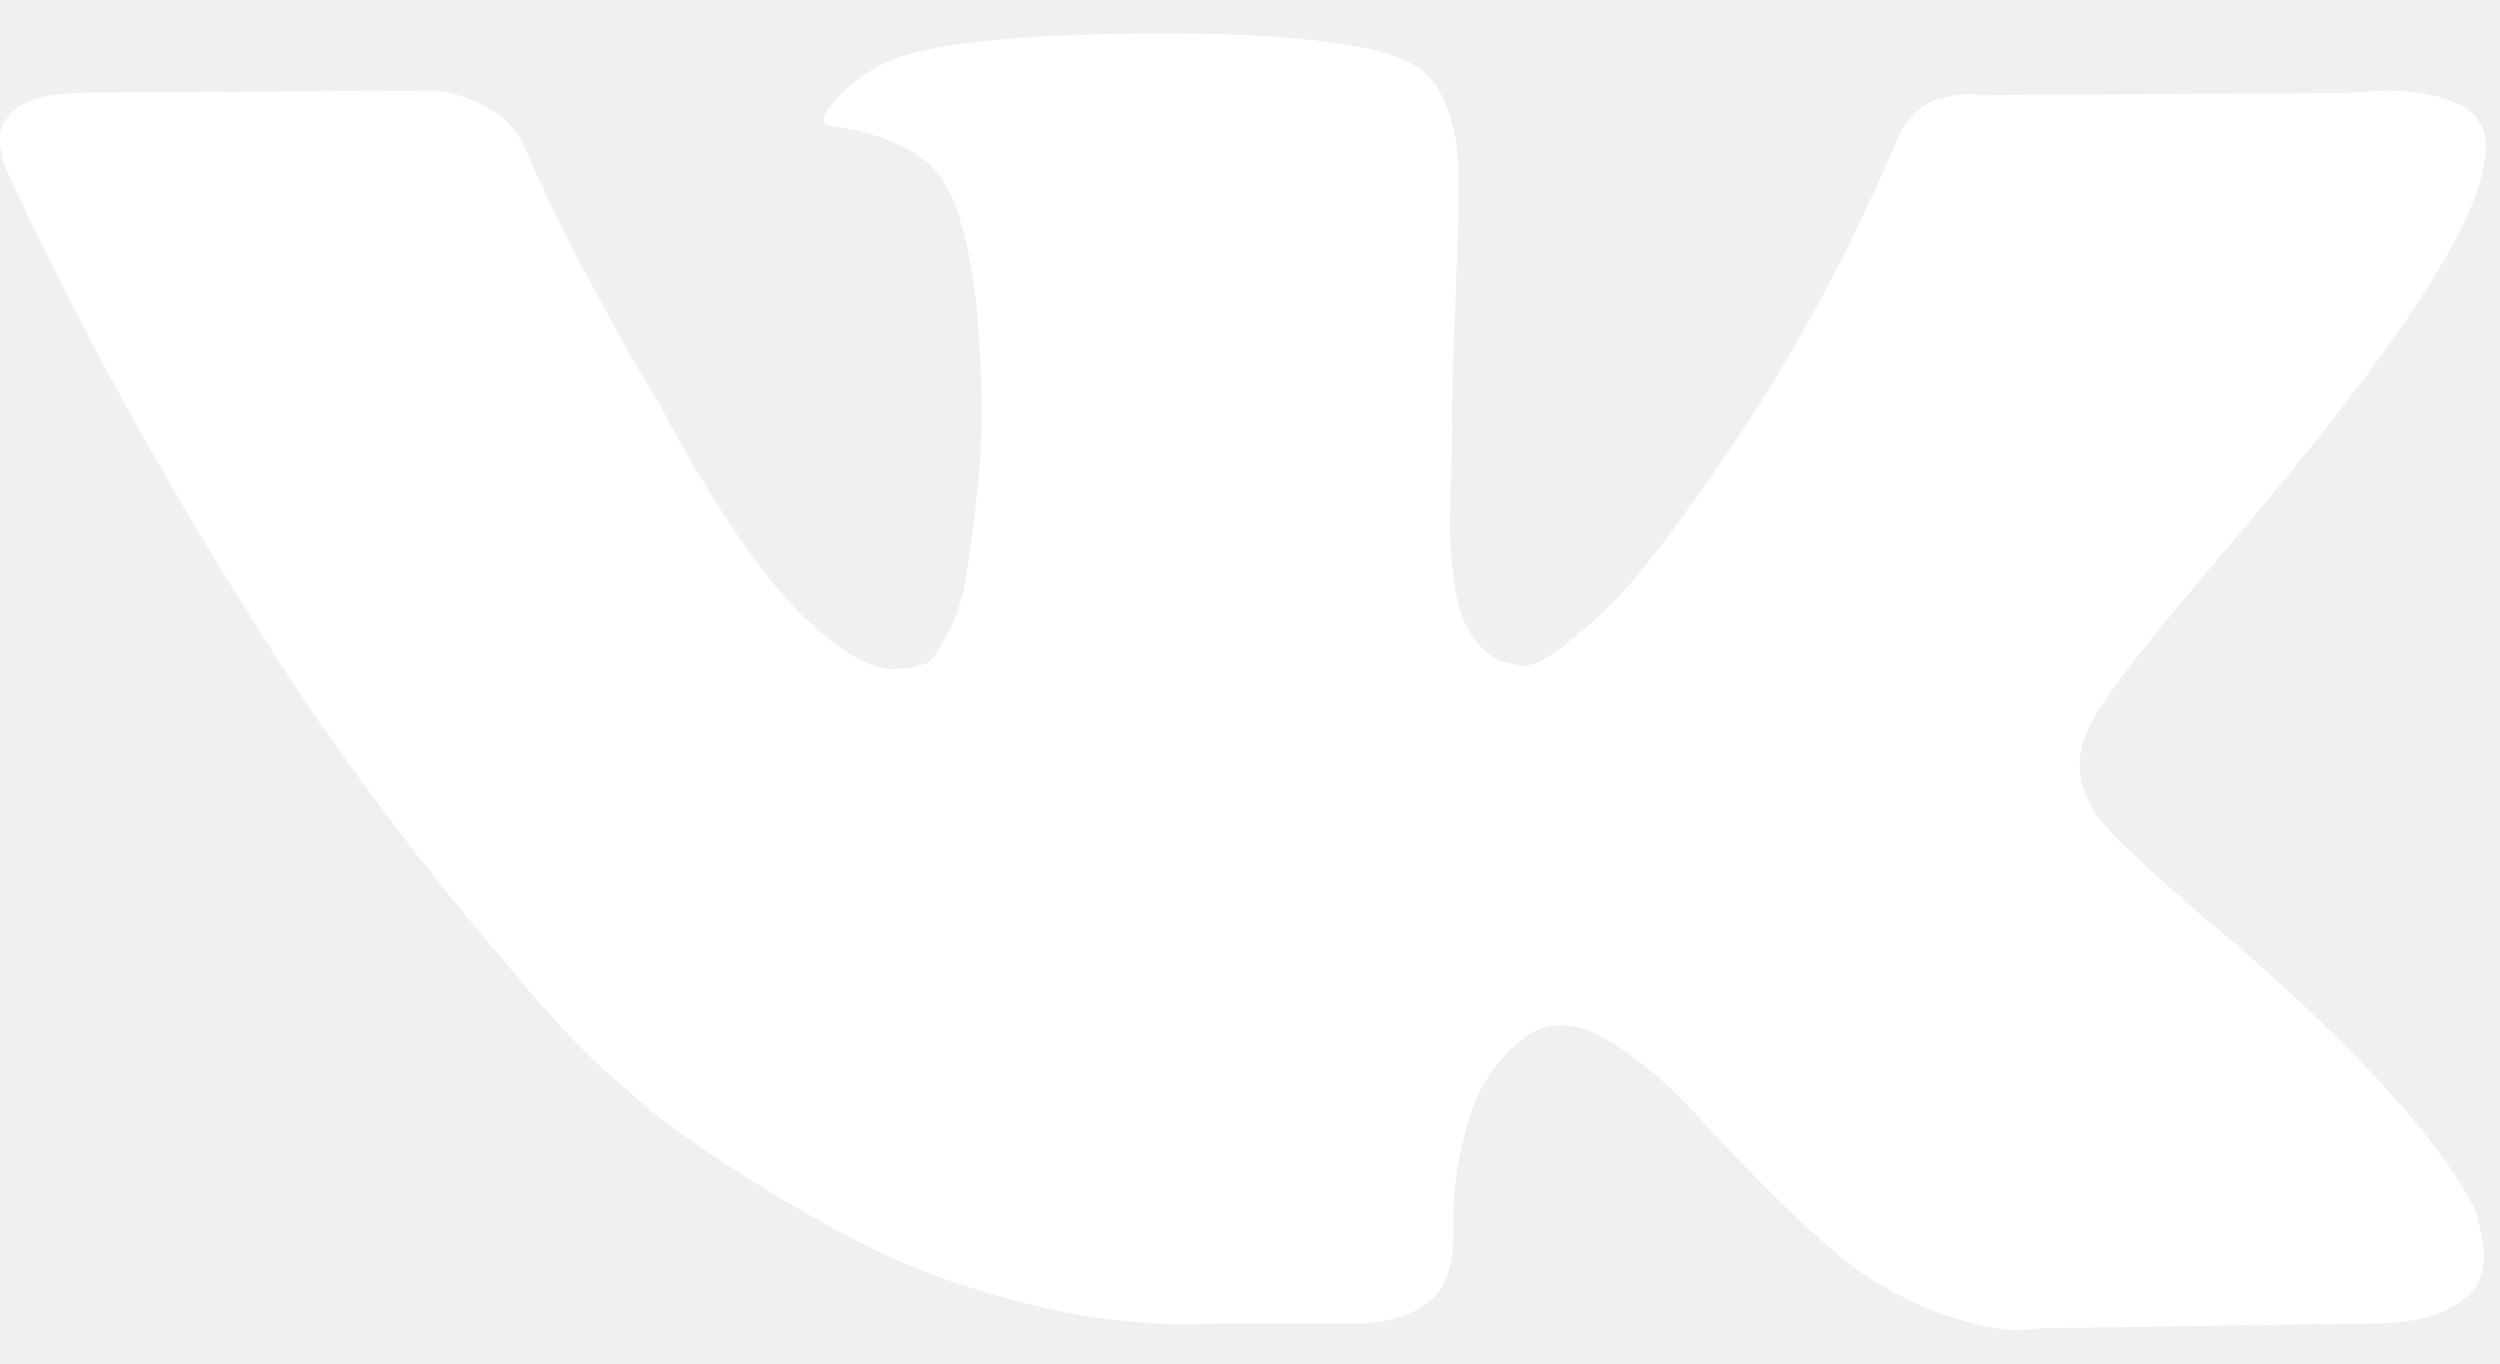
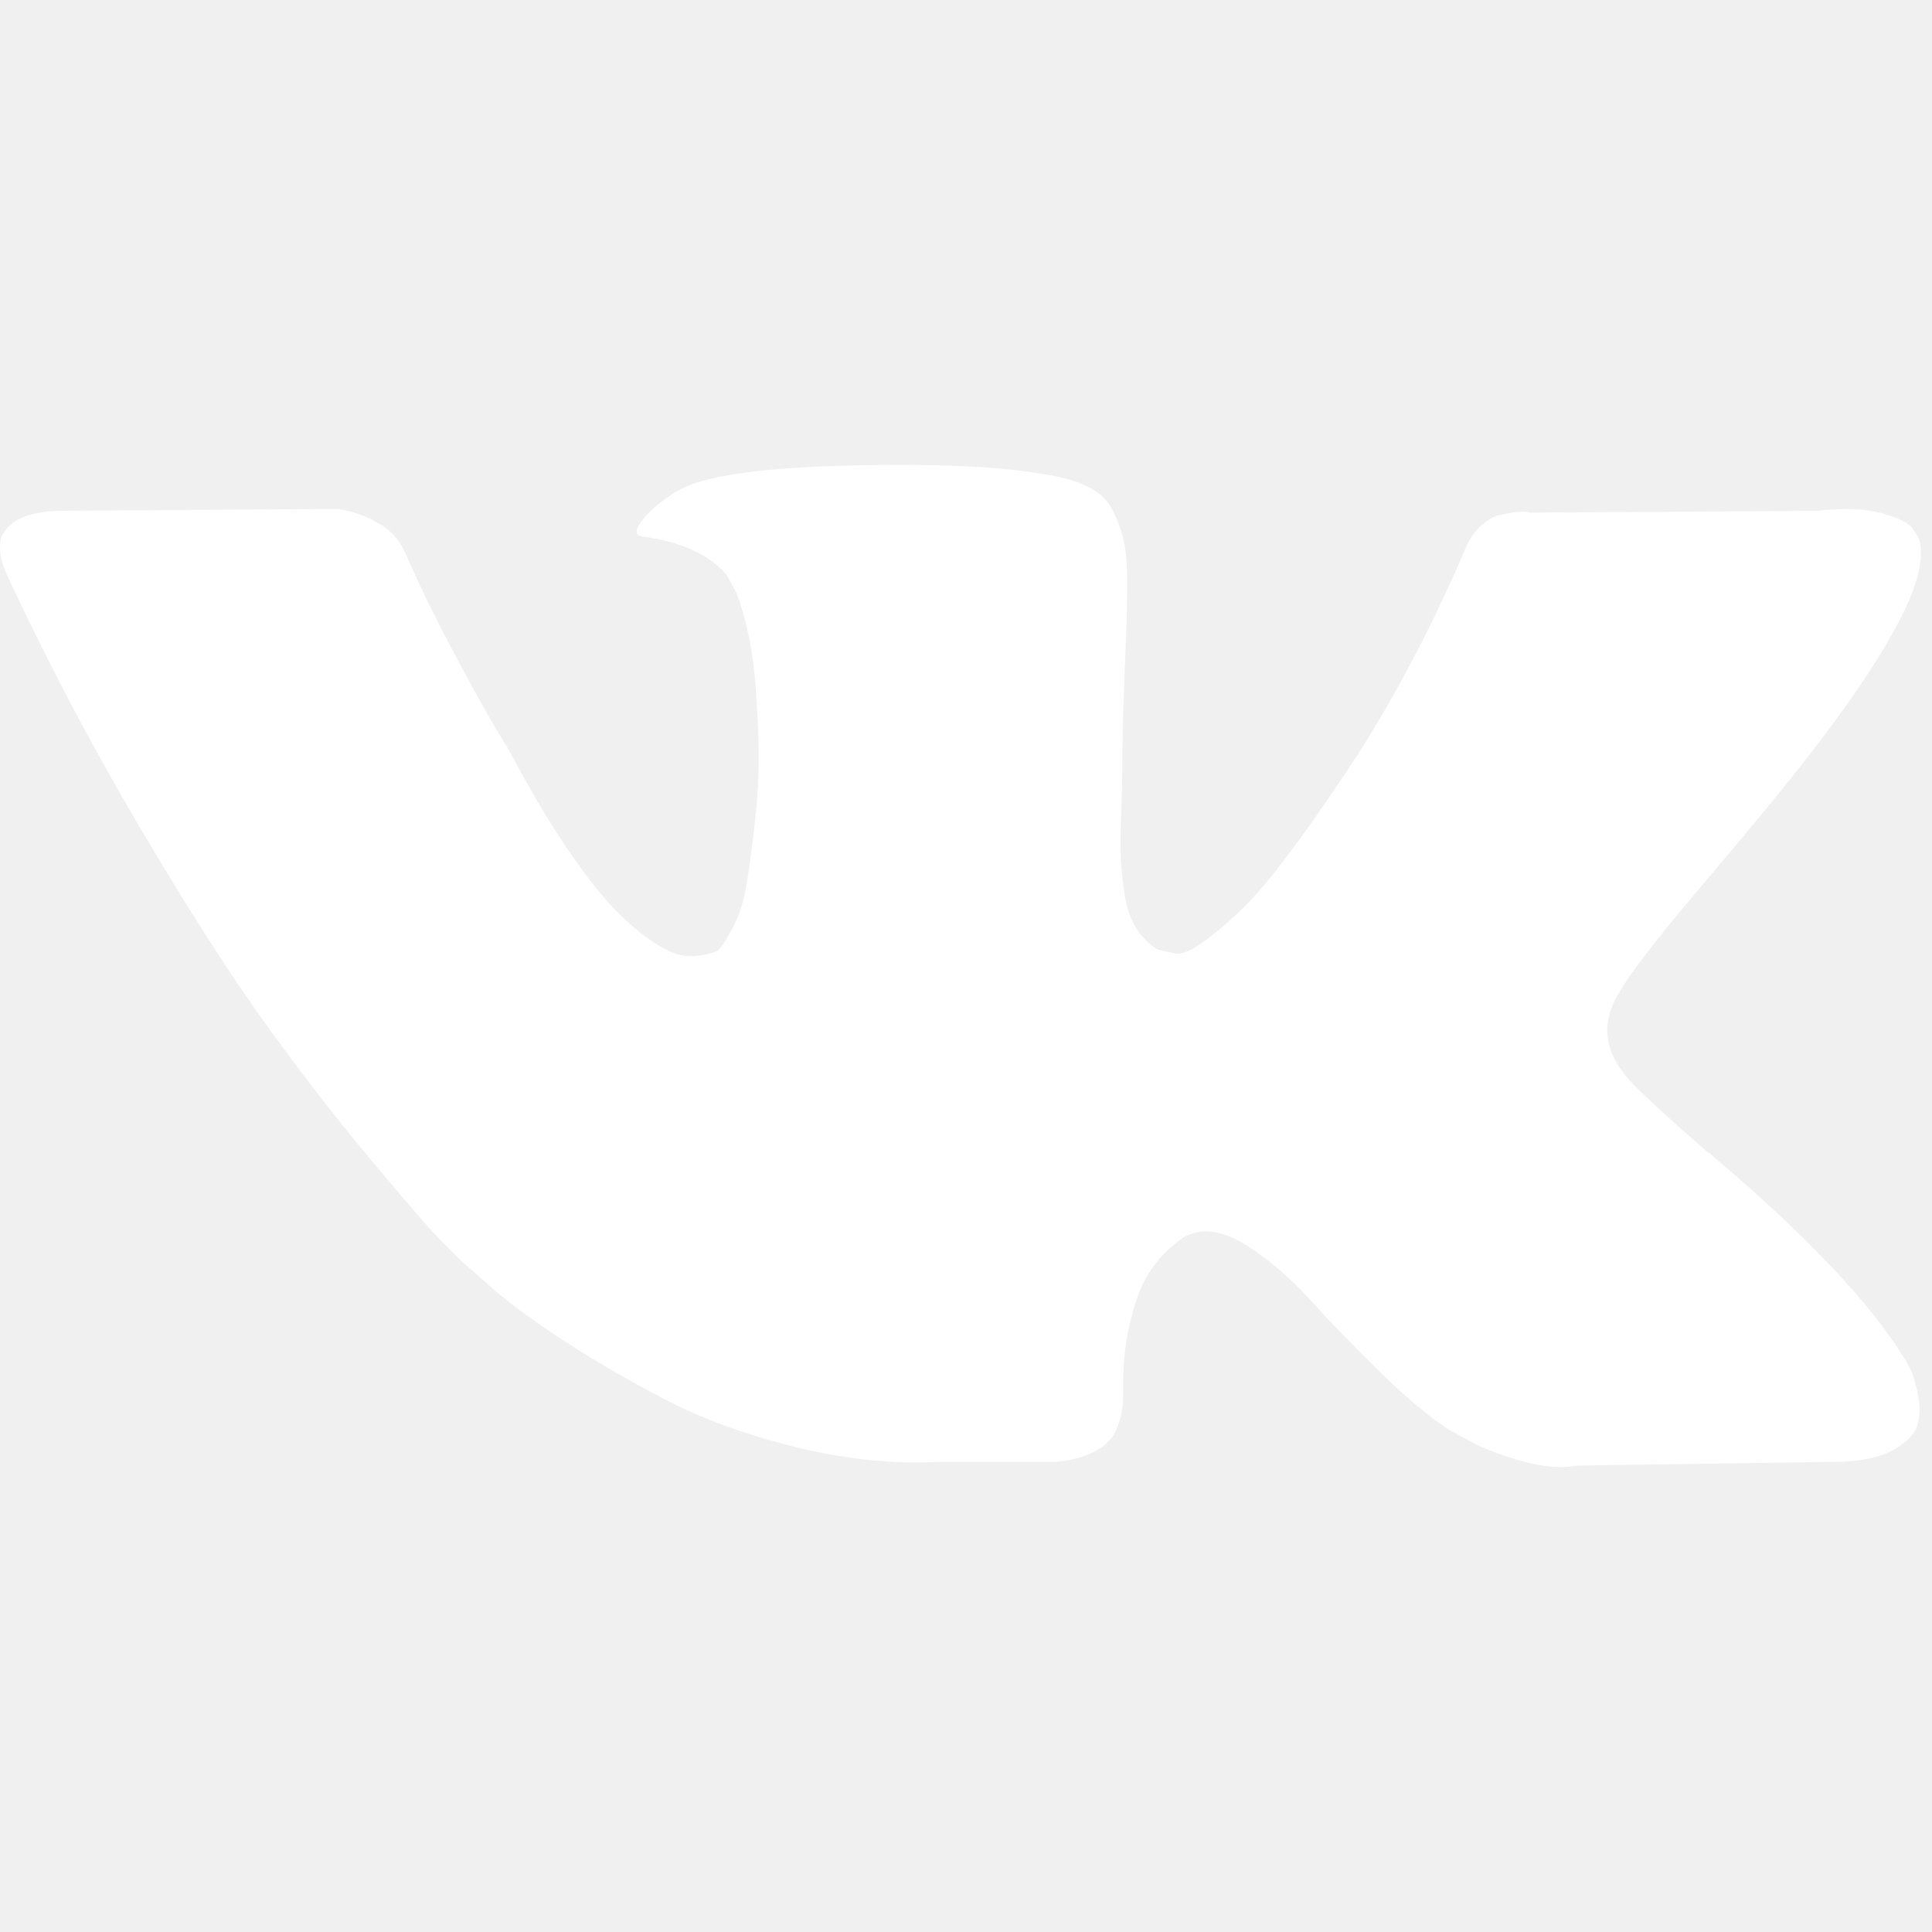
- <svg xmlns="http://www.w3.org/2000/svg" width="44" height="24" viewBox="0 0 44 24" fill="none">
+ <svg xmlns="http://www.w3.org/2000/svg" width="50" height="50" viewBox="0 0 44 24" fill="none">
  <path d="M43.518 21.2C43.465 21.096 43.416 21.009 43.37 20.94C42.611 19.69 41.16 18.155 39.019 16.337L38.974 16.295L38.951 16.275L38.928 16.254H38.905C37.934 15.407 37.318 14.837 37.06 14.546C36.589 13.99 36.483 13.428 36.741 12.858C36.923 12.428 37.607 11.519 38.791 10.13C39.414 9.395 39.907 8.805 40.272 8.36C42.899 5.167 44.038 3.126 43.689 2.237L43.553 2.03C43.462 1.905 43.226 1.79 42.847 1.686C42.467 1.582 41.981 1.565 41.389 1.634L34.829 1.675C34.722 1.641 34.571 1.644 34.373 1.686C34.175 1.728 34.077 1.749 34.077 1.749L33.962 1.801L33.872 1.863C33.796 1.905 33.712 1.978 33.621 2.082C33.531 2.186 33.455 2.308 33.394 2.446C32.68 4.126 31.868 5.688 30.956 7.132C30.395 7.993 29.878 8.739 29.407 9.371C28.936 10.003 28.542 10.468 28.223 10.766C27.904 11.065 27.616 11.304 27.357 11.485C27.099 11.665 26.902 11.742 26.765 11.714C26.628 11.686 26.5 11.658 26.378 11.63C26.165 11.505 25.994 11.335 25.865 11.12C25.736 10.905 25.649 10.634 25.603 10.308C25.558 9.981 25.531 9.701 25.523 9.464C25.516 9.229 25.52 8.895 25.535 8.465C25.551 8.034 25.558 7.743 25.558 7.59C25.558 7.062 25.569 6.49 25.592 5.872C25.615 5.254 25.633 4.764 25.649 4.404C25.664 4.043 25.672 3.661 25.672 3.258C25.672 2.856 25.645 2.54 25.592 2.311C25.54 2.082 25.459 1.859 25.353 1.644C25.247 1.429 25.091 1.262 24.886 1.144C24.681 1.026 24.427 0.933 24.123 0.863C23.318 0.696 22.293 0.606 21.048 0.592C18.223 0.565 16.409 0.731 15.604 1.092C15.285 1.245 14.996 1.453 14.738 1.717C14.465 2.022 14.427 2.189 14.624 2.217C15.535 2.341 16.18 2.64 16.56 3.112L16.697 3.362C16.803 3.543 16.91 3.862 17.016 4.32C17.122 4.778 17.191 5.285 17.221 5.84C17.297 6.854 17.297 7.722 17.221 8.444C17.145 9.166 17.073 9.728 17.005 10.13C16.936 10.533 16.834 10.86 16.697 11.109C16.56 11.359 16.469 11.512 16.424 11.567C16.378 11.623 16.34 11.658 16.31 11.671C16.112 11.741 15.907 11.776 15.695 11.776C15.482 11.776 15.224 11.679 14.92 11.484C14.617 11.29 14.302 11.023 13.975 10.682C13.648 10.342 13.28 9.866 12.87 9.256C12.46 8.645 12.035 7.923 11.595 7.09L11.23 6.486C11.002 6.097 10.691 5.531 10.296 4.788C9.901 4.046 9.552 3.327 9.248 2.633C9.127 2.341 8.945 2.119 8.702 1.966L8.588 1.904C8.512 1.848 8.39 1.789 8.223 1.727C8.056 1.664 7.882 1.619 7.7 1.591L1.458 1.633C0.82 1.633 0.388 1.765 0.16 2.029L0.069 2.154C0.023 2.223 0 2.334 0 2.487C0 2.64 0.046 2.827 0.137 3.049C1.048 5.007 2.039 6.895 3.109 8.714C4.18 10.533 5.11 11.998 5.9 13.108C6.689 14.219 7.494 15.267 8.314 16.253C9.134 17.239 9.677 17.87 9.943 18.148C10.209 18.426 10.417 18.634 10.569 18.773L11.139 19.273C11.503 19.606 12.039 20.005 12.745 20.47C13.451 20.935 14.233 21.393 15.091 21.845C15.949 22.296 16.947 22.664 18.087 22.948C19.225 23.233 20.334 23.348 21.412 23.292H24.032C24.563 23.25 24.966 23.098 25.239 22.834L25.33 22.73C25.391 22.647 25.448 22.518 25.5 22.345C25.554 22.171 25.58 21.98 25.58 21.772C25.565 21.175 25.614 20.637 25.728 20.158C25.841 19.68 25.971 19.319 26.116 19.075C26.26 18.832 26.424 18.628 26.605 18.461C26.787 18.295 26.917 18.194 26.993 18.159C27.069 18.124 27.129 18.101 27.175 18.086C27.539 17.975 27.968 18.083 28.462 18.409C28.956 18.736 29.419 19.139 29.852 19.617C30.285 20.097 30.805 20.634 31.412 21.231C32.02 21.828 32.551 22.272 33.006 22.564L33.462 22.814C33.766 22.981 34.161 23.134 34.647 23.272C35.132 23.411 35.557 23.446 35.922 23.377L41.753 23.293C42.33 23.293 42.779 23.206 43.097 23.033C43.416 22.859 43.606 22.668 43.667 22.46C43.728 22.252 43.731 22.016 43.678 21.752C43.624 21.488 43.571 21.304 43.518 21.2Z" fill="white" />
</svg>
